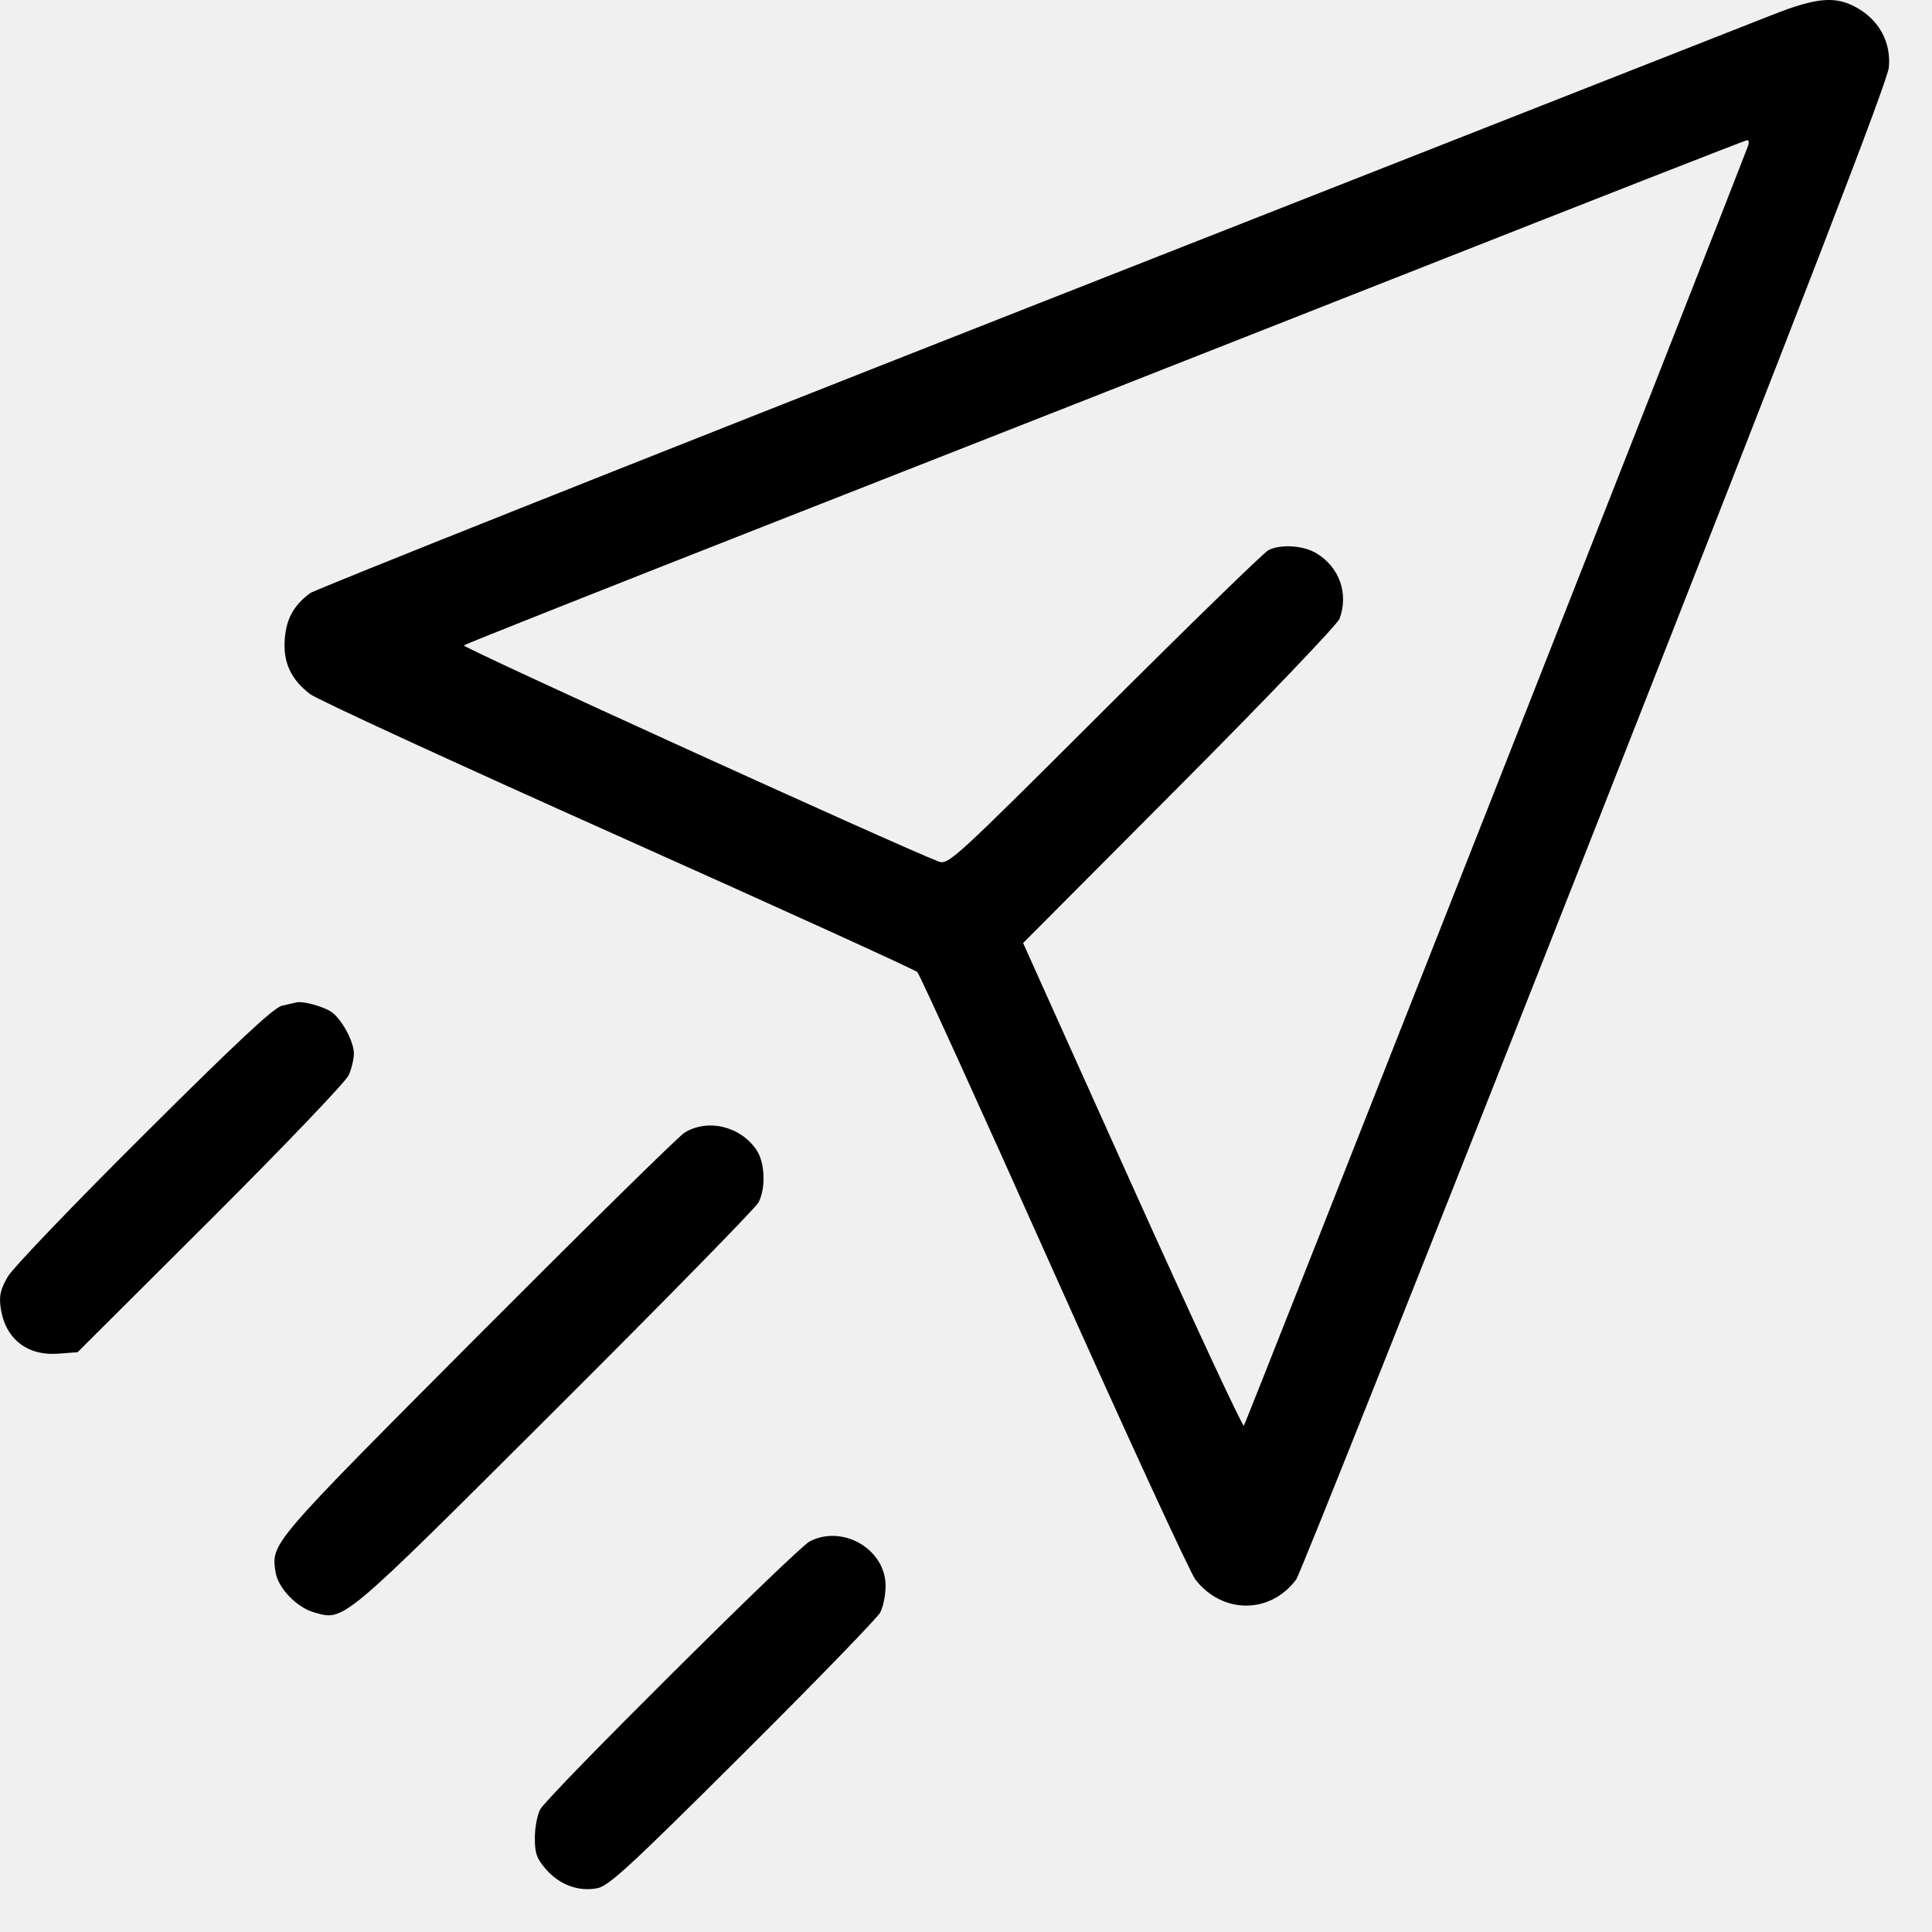
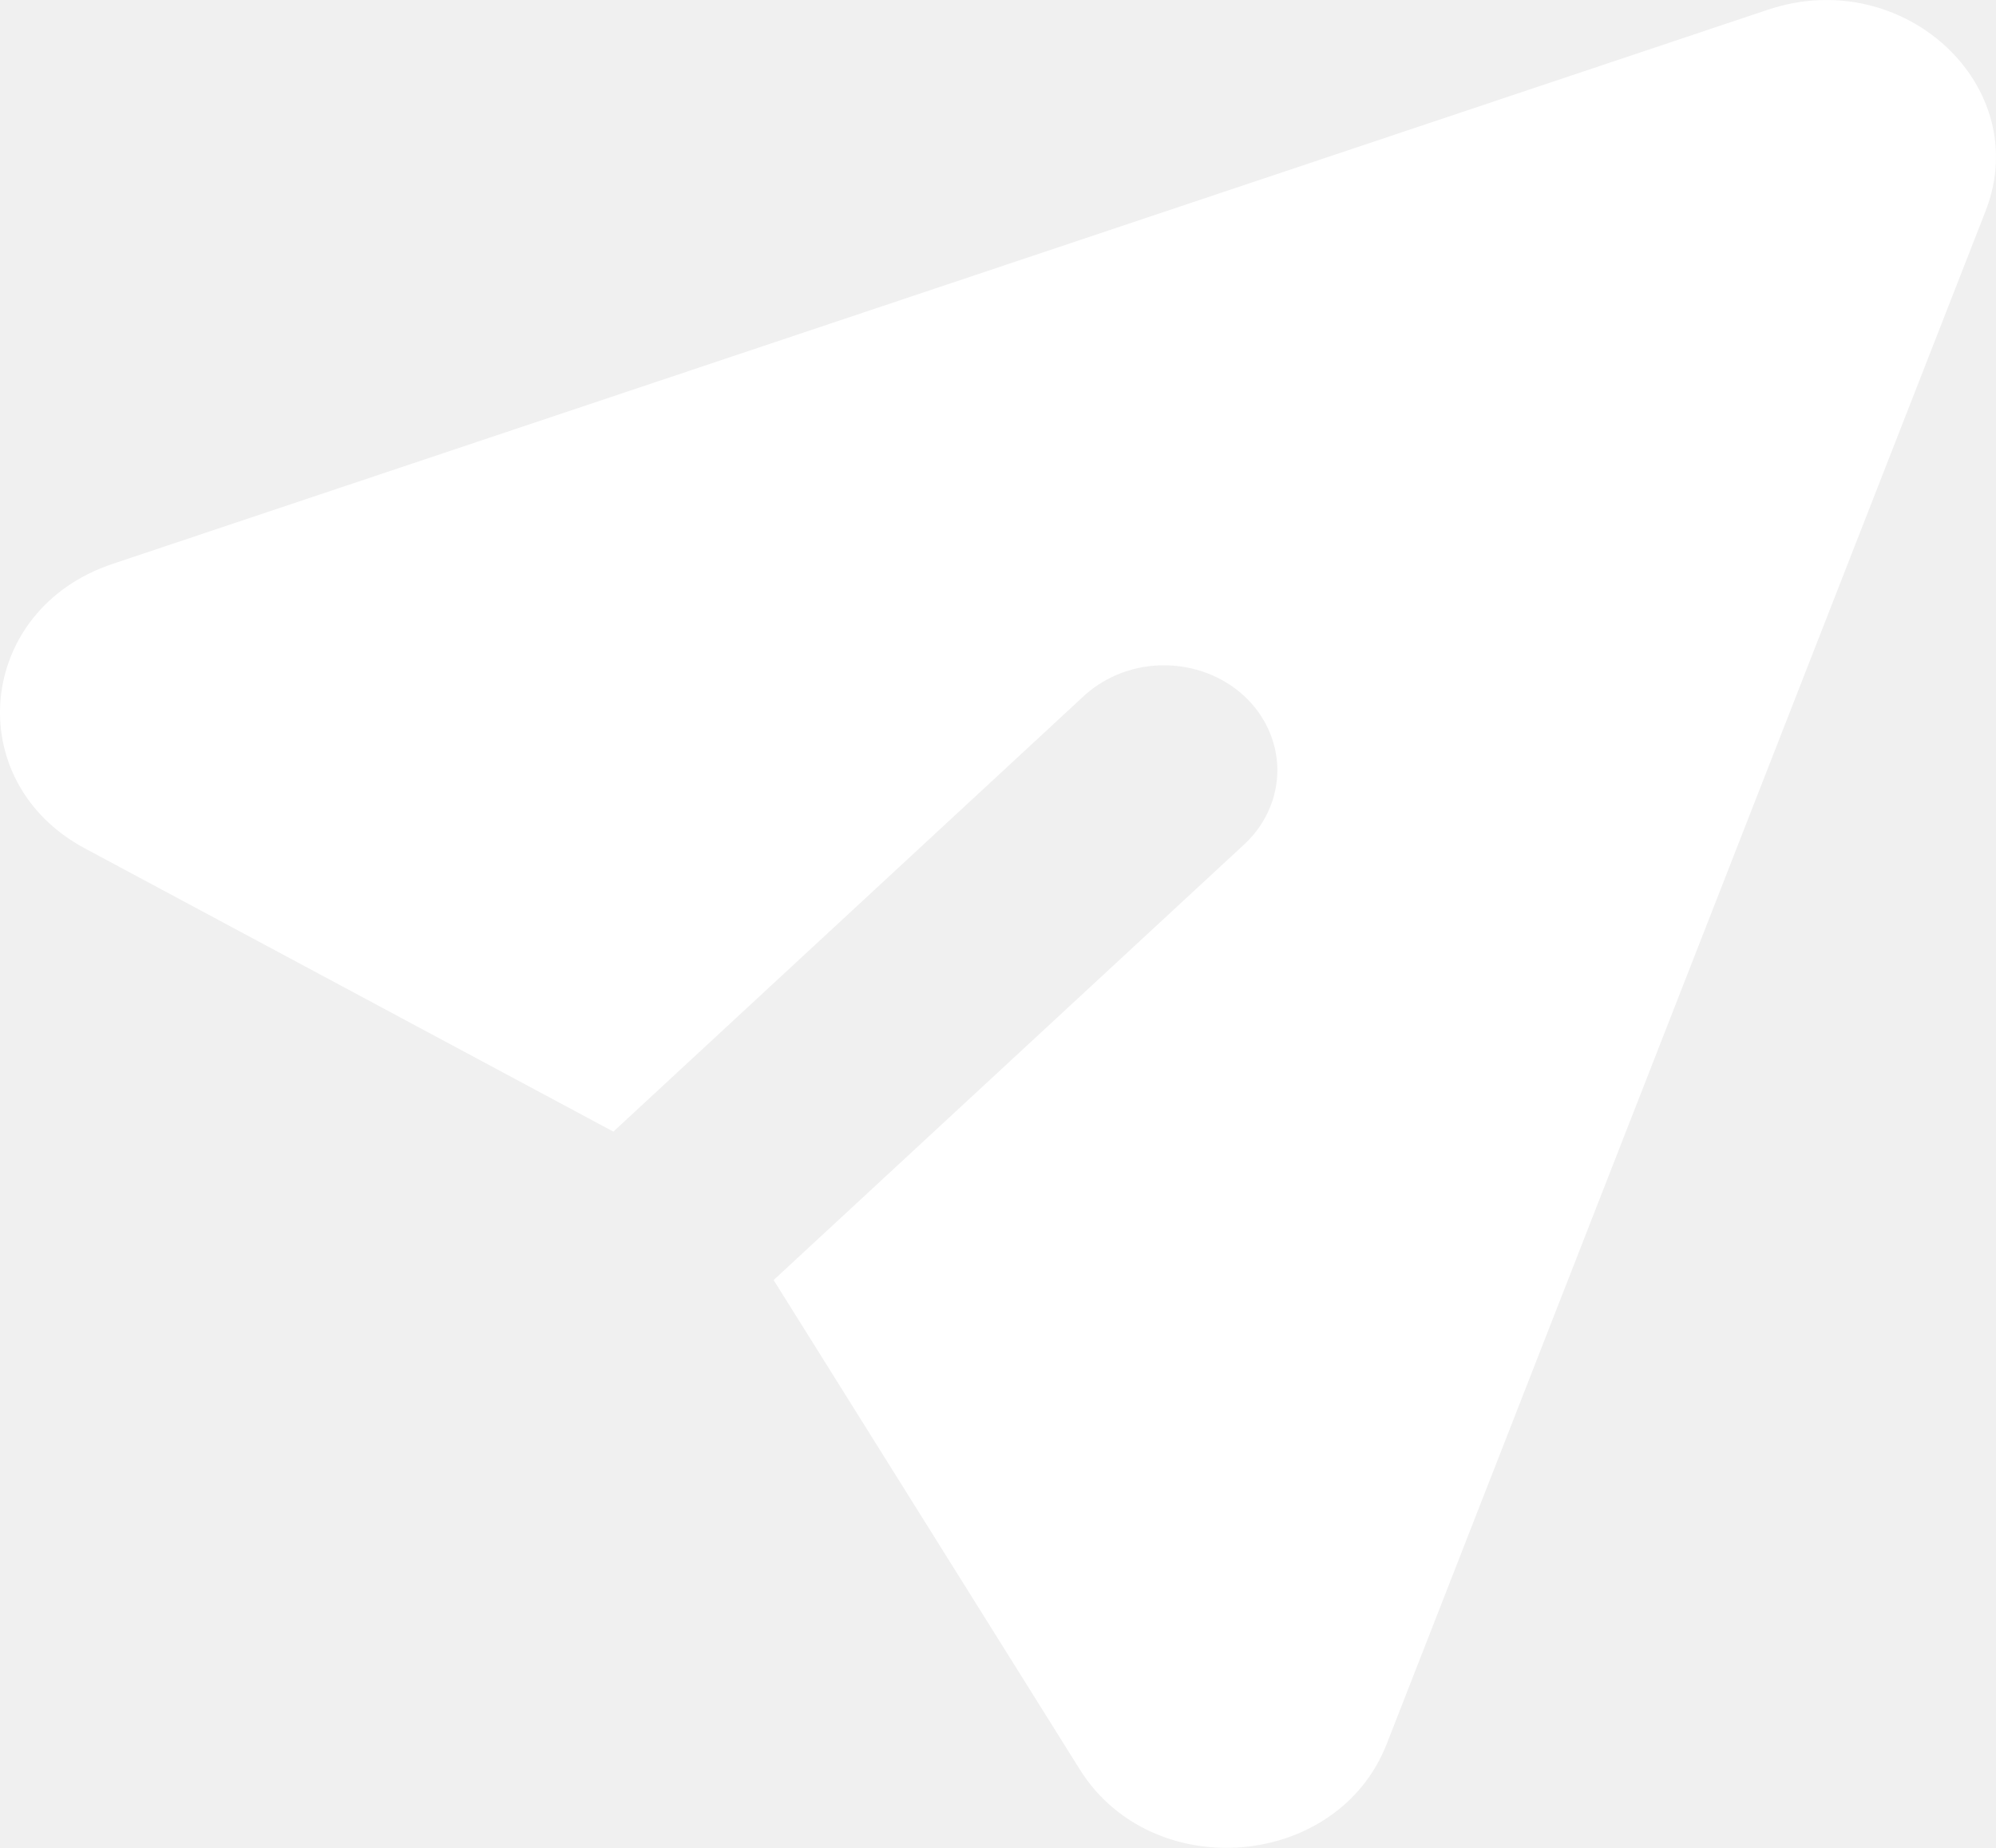
- <svg xmlns="http://www.w3.org/2000/svg" width="18" height="18" viewBox="0 0 18 18" fill="none">
-   <path fill-rule="evenodd" clip-rule="evenodd" d="M16.506 0.141C16.307 0.219 13.181 1.449 9.559 2.873C5.937 4.298 2.935 5.492 2.888 5.527C2.736 5.641 2.667 5.765 2.653 5.955C2.637 6.171 2.709 6.328 2.888 6.466C2.952 6.516 4.243 7.11 5.757 7.787C7.27 8.464 8.526 9.035 8.547 9.057C8.568 9.078 9.14 10.334 9.816 11.847C10.493 13.361 11.088 14.652 11.137 14.716C11.388 15.04 11.835 15.04 12.076 14.716C12.111 14.67 13.364 11.521 14.861 7.718C16.828 2.721 17.586 0.756 17.598 0.628C17.619 0.4 17.514 0.198 17.312 0.079C17.107 -0.041 16.934 -0.028 16.506 0.141ZM16.284 1.364C16.091 1.877 11.605 13.265 11.589 13.283C11.577 13.297 11.109 12.291 10.549 11.047L9.532 8.786L10.988 7.324C11.789 6.52 12.46 5.818 12.48 5.765C12.566 5.532 12.481 5.287 12.267 5.156C12.143 5.081 11.934 5.067 11.817 5.126C11.776 5.147 11.088 5.816 10.289 6.613C8.869 8.03 8.835 8.061 8.741 8.025C8.373 7.884 4.302 6.031 4.321 6.013C4.335 6.001 5.593 5.502 7.115 4.904C8.638 4.307 11.316 3.253 13.066 2.563C14.816 1.873 16.261 1.307 16.277 1.306C16.294 1.305 16.297 1.331 16.284 1.364ZM2.764 9.339C2.745 9.344 2.683 9.358 2.627 9.37C2.551 9.387 2.205 9.71 1.343 10.569C0.693 11.215 0.122 11.811 0.074 11.892C0.006 12.008 -0.009 12.07 0.005 12.177C0.044 12.468 0.247 12.633 0.54 12.612L0.723 12.598L1.962 11.363C2.65 10.676 3.222 10.078 3.249 10.017C3.276 9.956 3.297 9.865 3.297 9.815C3.297 9.7 3.178 9.484 3.08 9.423C2.999 9.373 2.82 9.325 2.764 9.339ZM6.376 10.554C6.319 10.59 5.45 11.445 4.444 12.454C2.514 14.392 2.527 14.376 2.567 14.645C2.588 14.793 2.766 14.978 2.928 15.023C3.21 15.101 3.166 15.138 5.166 13.143C6.184 12.128 7.039 11.255 7.066 11.204C7.136 11.073 7.128 10.835 7.05 10.717C6.902 10.493 6.592 10.418 6.376 10.554ZM7.545 14.36C7.419 14.425 5.101 16.73 5.032 16.859C5.005 16.911 4.983 17.03 4.983 17.125C4.983 17.268 5.001 17.318 5.088 17.417C5.213 17.56 5.388 17.625 5.561 17.593C5.671 17.573 5.857 17.401 6.92 16.343C7.598 15.668 8.174 15.074 8.201 15.023C8.228 14.971 8.251 14.86 8.251 14.776C8.251 14.435 7.855 14.202 7.545 14.36Z" fill="currentColor" />
+ <svg xmlns="http://www.w3.org/2000/svg" width="27" height="25" viewBox="0 0 27 25" fill="none">
+   <path d="M26.858 2.858C27.521 1.161 25.745 -0.483 23.913 0.132L1.518 7.631C-0.321 8.248 -0.543 10.571 1.148 11.478L8.297 15.31L14.68 9.399C14.97 9.141 15.357 8.997 15.759 9.001C16.161 9.004 16.546 9.153 16.83 9.416C17.114 9.68 17.275 10.036 17.279 10.408C17.282 10.78 17.128 11.139 16.849 11.407L10.465 17.318L14.605 23.937C15.583 25.503 18.092 25.296 18.758 23.595L26.858 2.858Z" fill="white" />
</svg>
